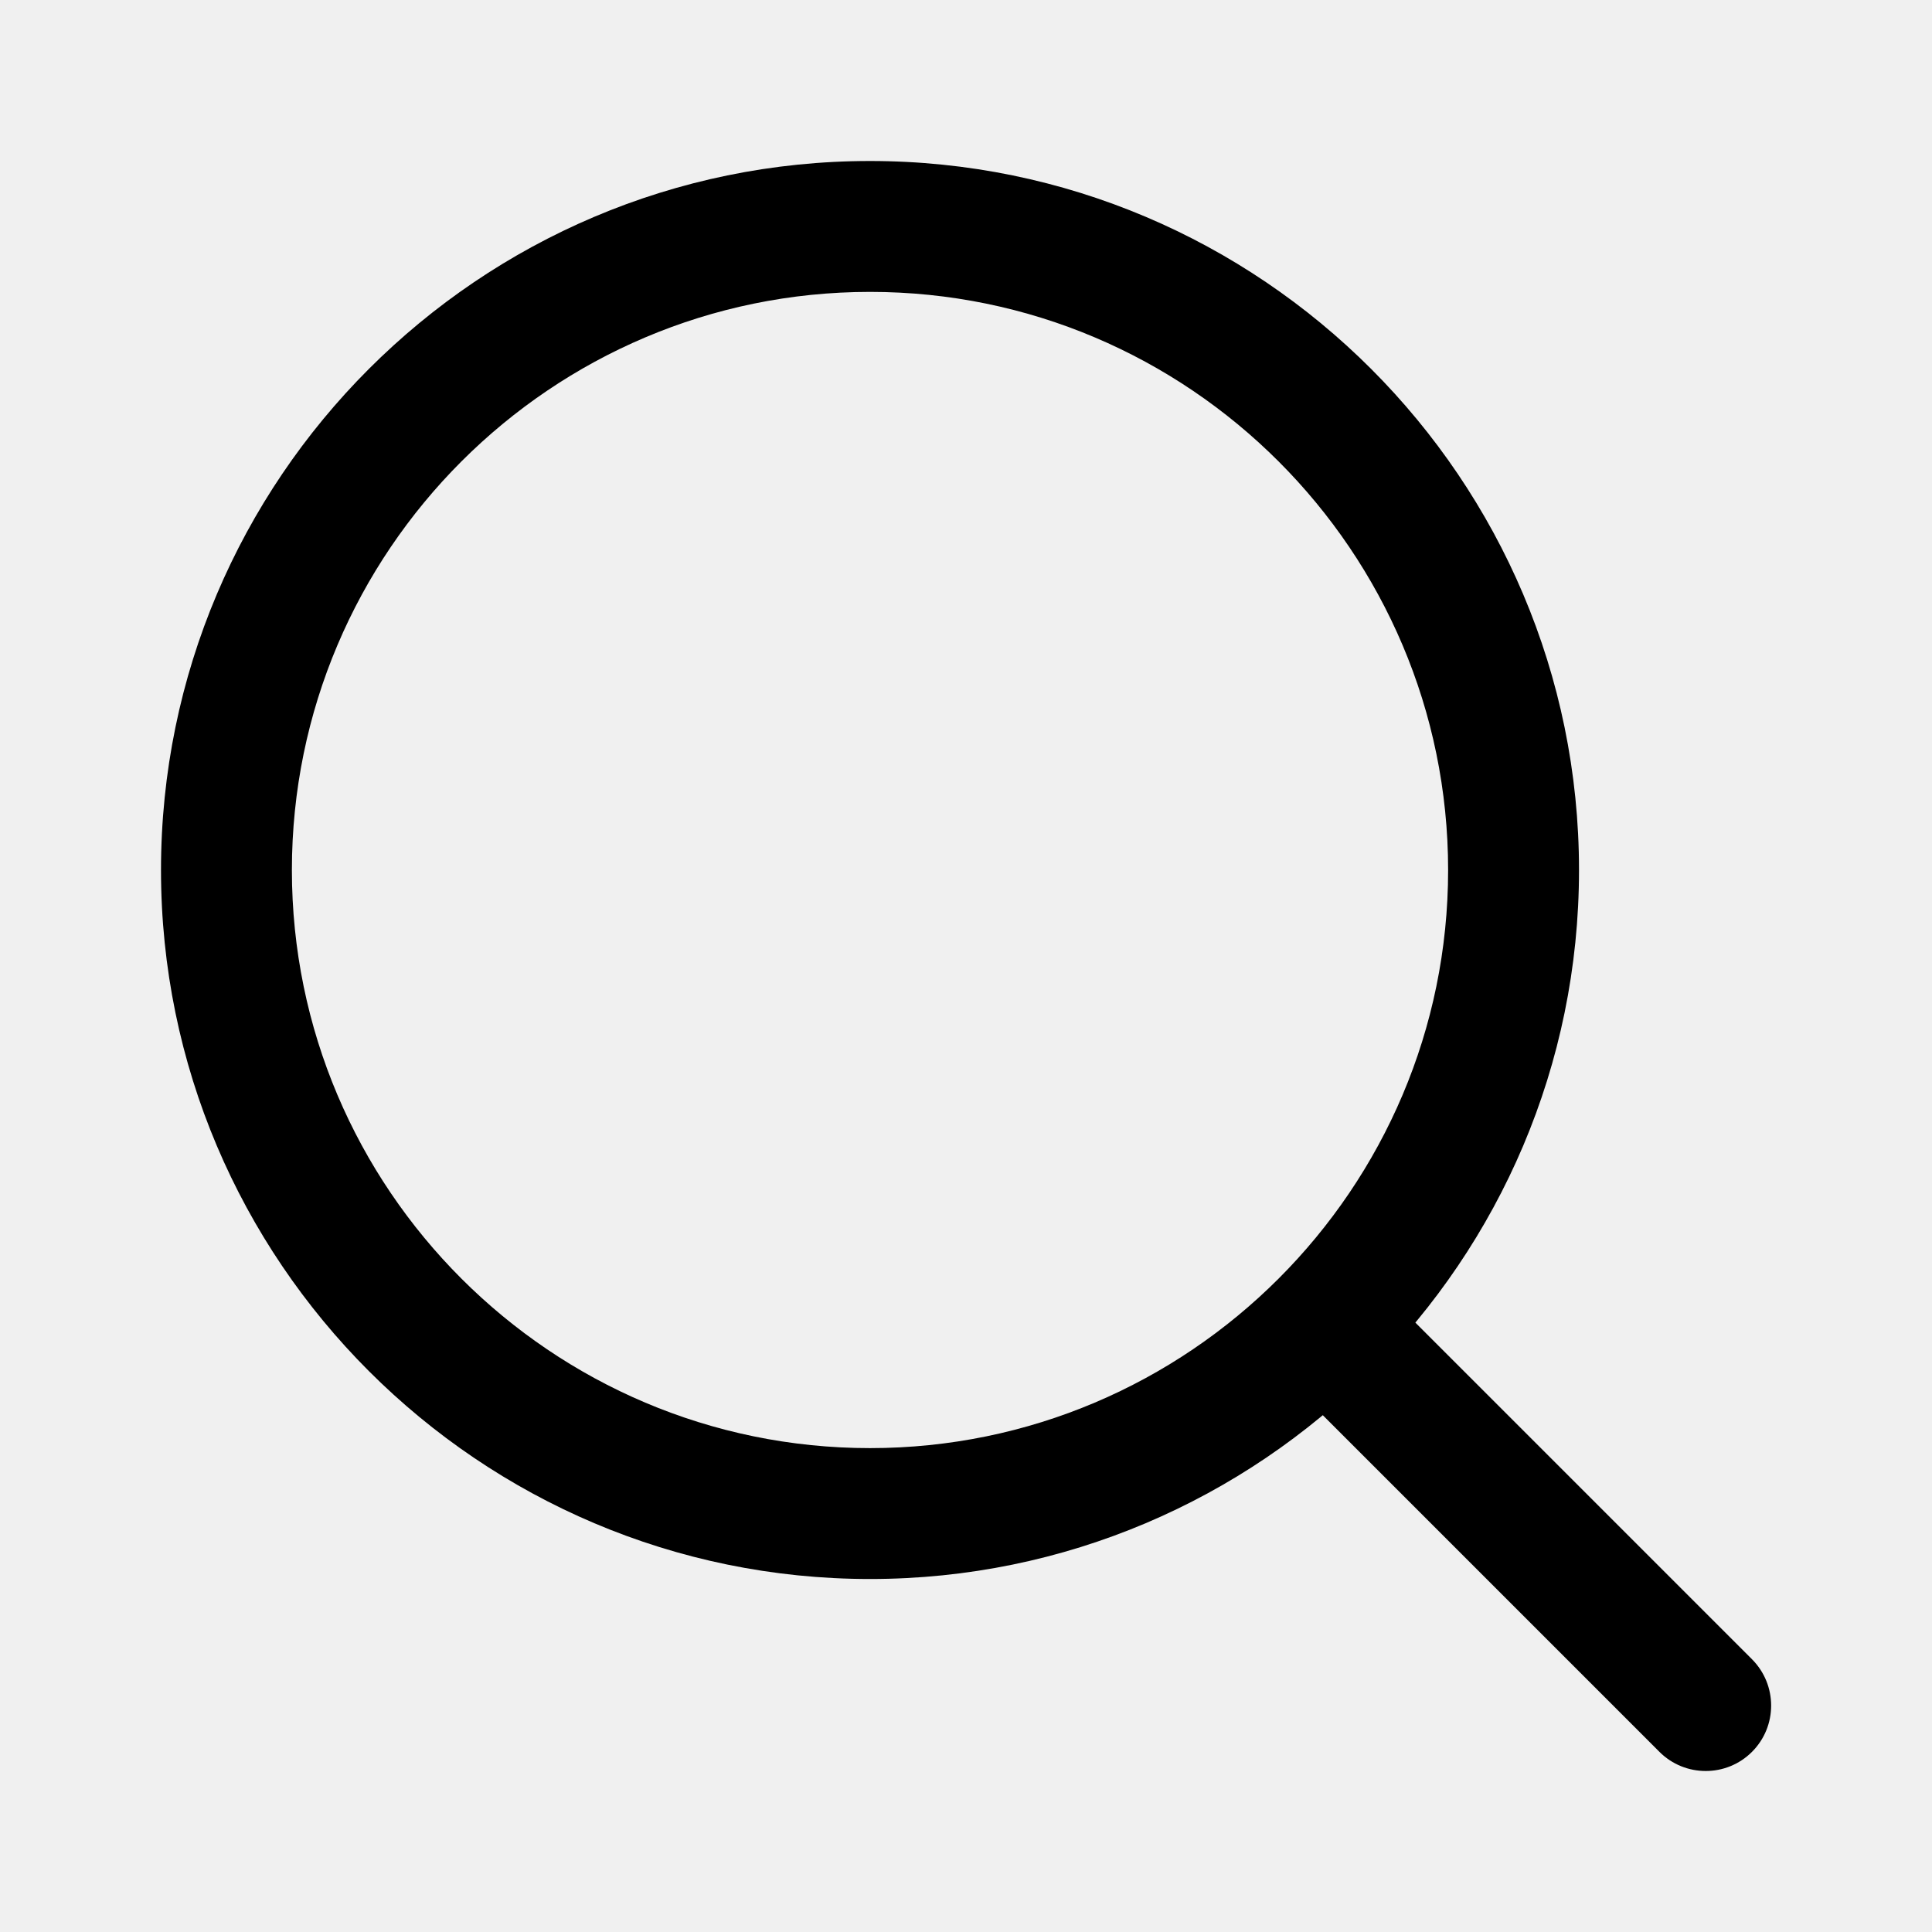
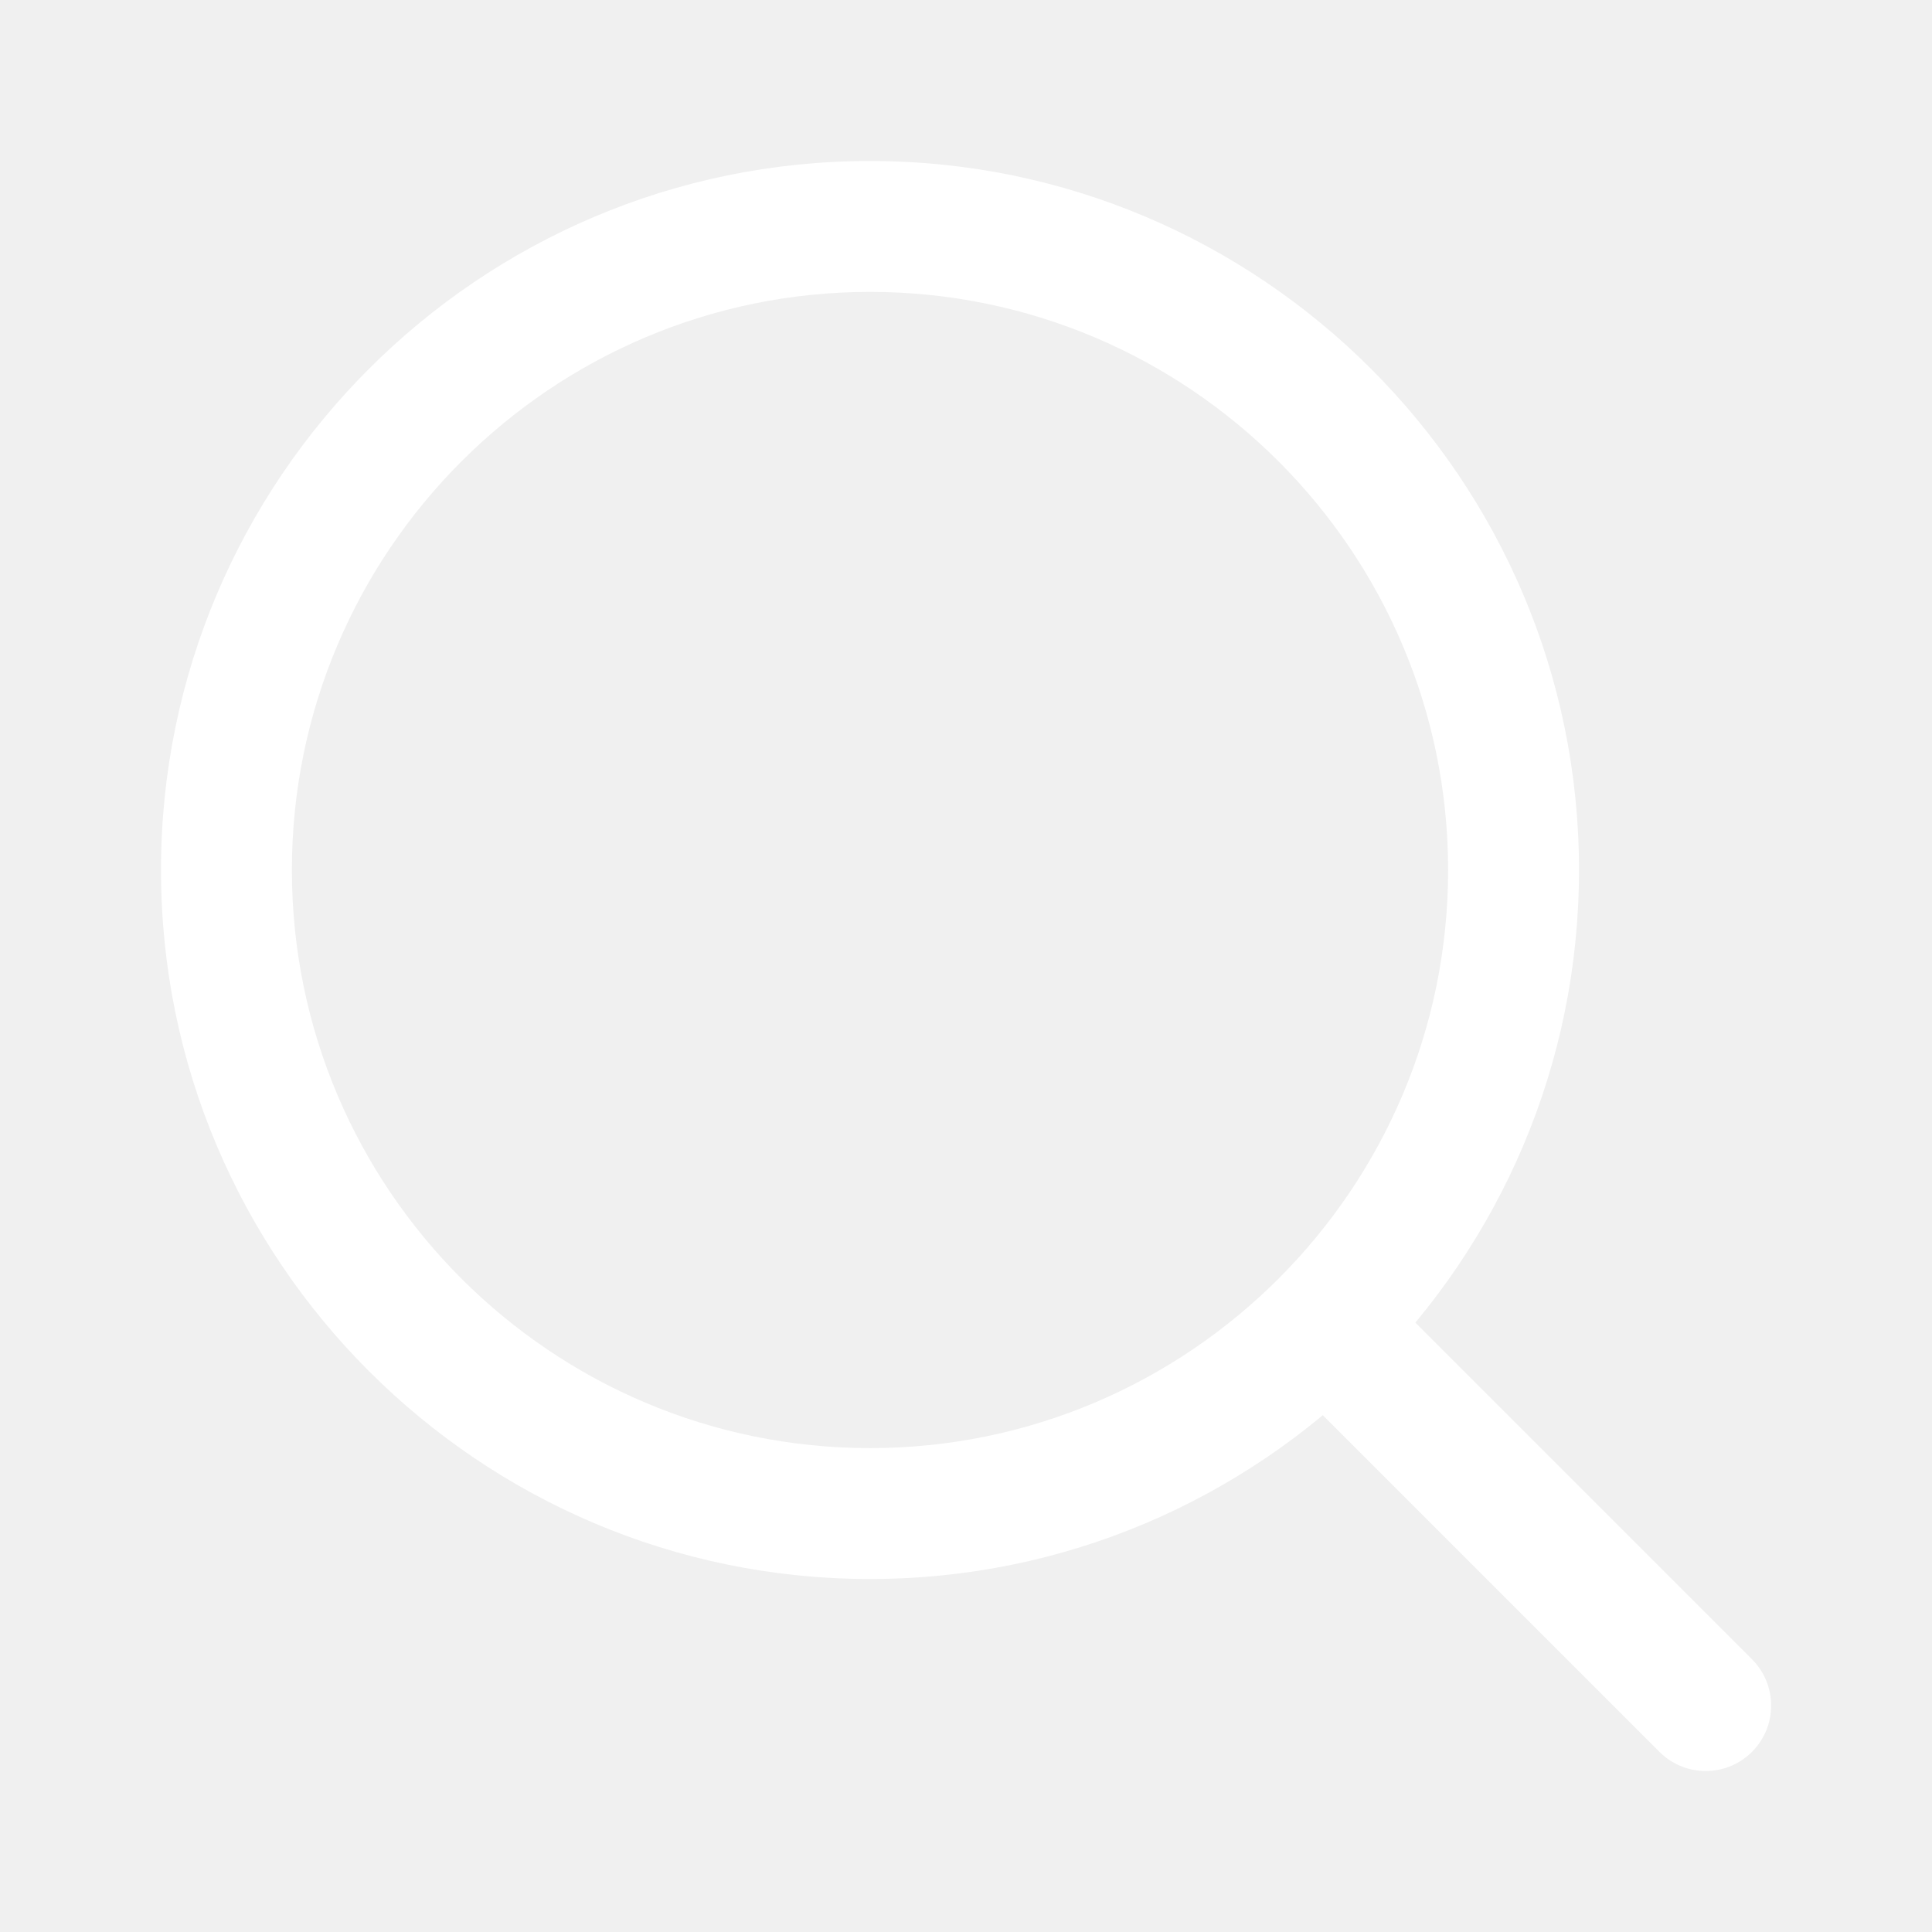
<svg xmlns="http://www.w3.org/2000/svg" width="24" height="24" viewBox="0 0 24 24" fill="none">
-   <path d="M10.808 2C5.951 2 2 5.951 2 10.808C2 15.664 5.951 19.615 10.808 19.615C15.664 19.615 19.615 15.664 19.615 10.808C19.615 5.951 15.664 2 10.808 2ZM10.808 17.989C6.848 17.989 3.626 14.768 3.626 10.808C3.626 6.848 6.848 3.626 10.808 3.626C14.767 3.626 17.989 6.848 17.989 10.808C17.989 14.768 14.767 17.989 10.808 17.989Z" fill="black" />
-   <path d="M21.764 20.612L17.103 15.951C16.785 15.633 16.271 15.633 15.953 15.951C15.635 16.268 15.635 16.783 15.953 17.101L20.614 21.762C20.773 21.921 20.981 22 21.189 22C21.397 22 21.605 21.921 21.764 21.762C22.081 21.445 22.081 20.93 21.764 20.612Z" fill="black" />
+   <path d="M10.808 2C5.951 2 2 5.951 2 10.808C2 15.664 5.951 19.615 10.808 19.615C15.664 19.615 19.615 15.664 19.615 10.808C19.615 5.951 15.664 2 10.808 2ZM10.808 17.989C6.848 17.989 3.626 14.768 3.626 10.808C3.626 6.848 6.848 3.626 10.808 3.626C14.767 3.626 17.989 6.848 17.989 10.808C17.989 14.768 14.767 17.989 10.808 17.989Z" fill="white" />
+   <path d="M21.764 20.612L17.103 15.951C16.785 15.633 16.271 15.633 15.953 15.951C15.635 16.268 15.635 16.783 15.953 17.101L20.614 21.762C20.773 21.921 20.981 22 21.189 22C21.397 22 21.605 21.921 21.764 21.762C22.081 21.445 22.081 20.93 21.764 20.612Z" fill="white" />
</svg>
